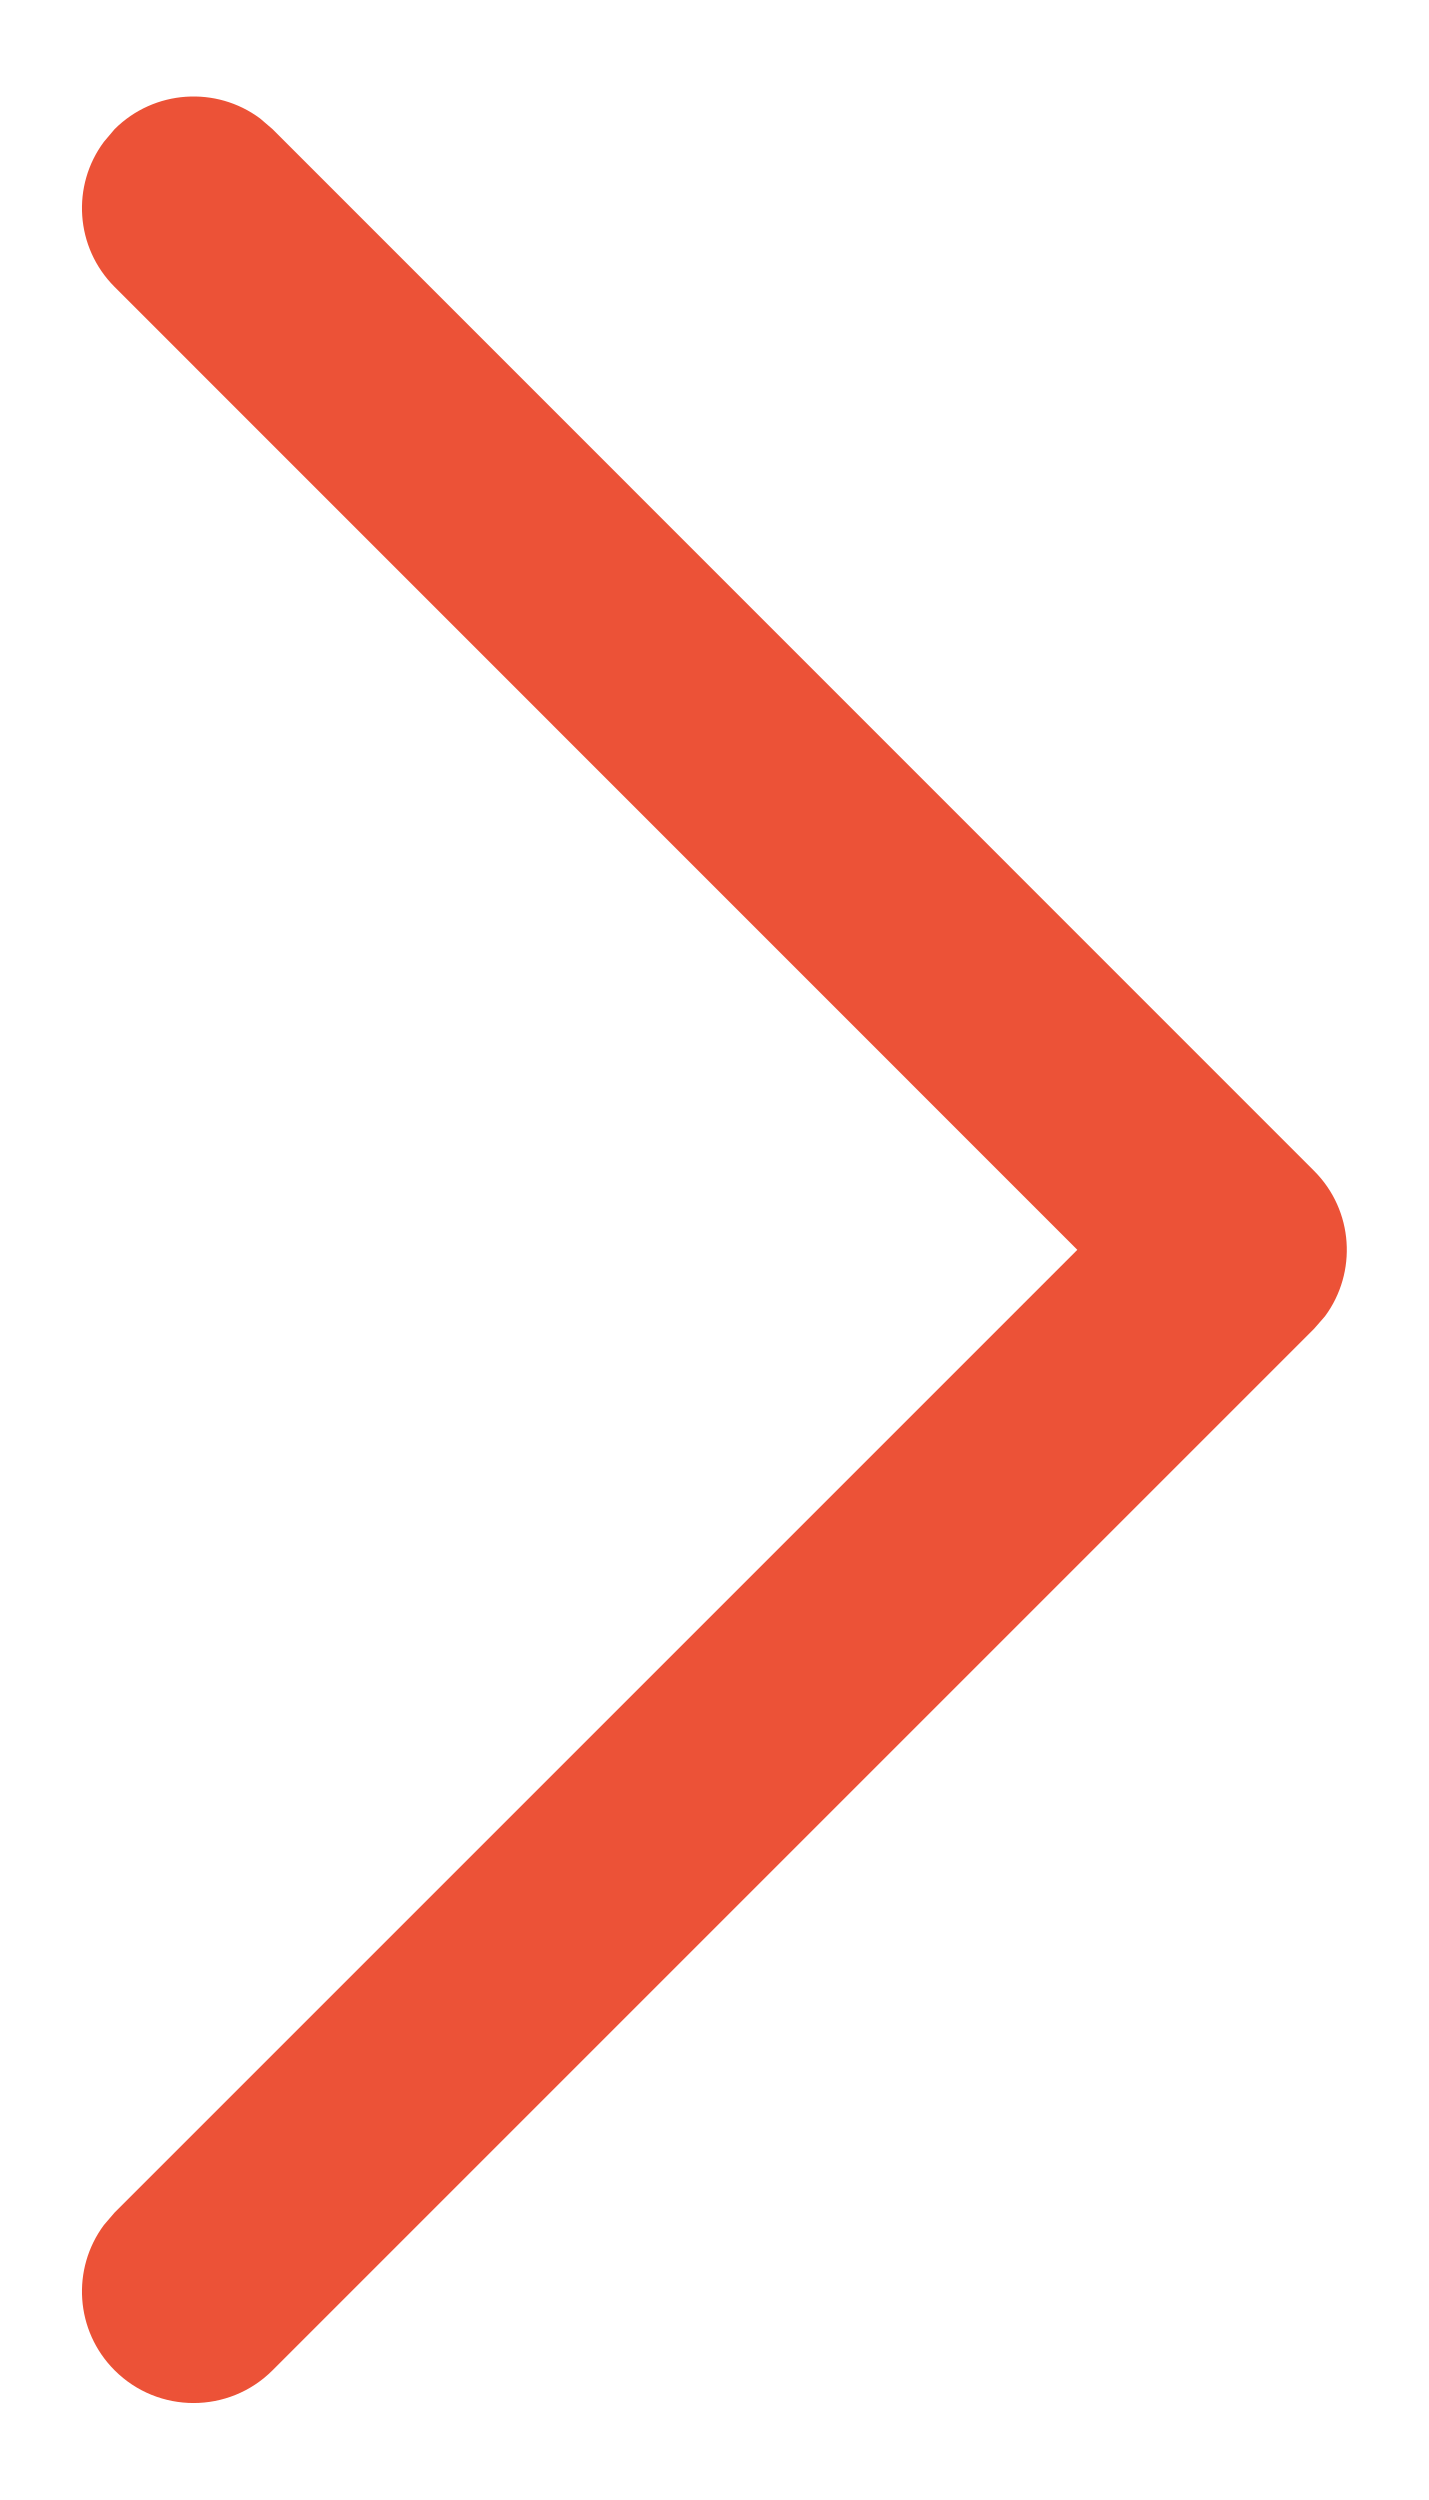
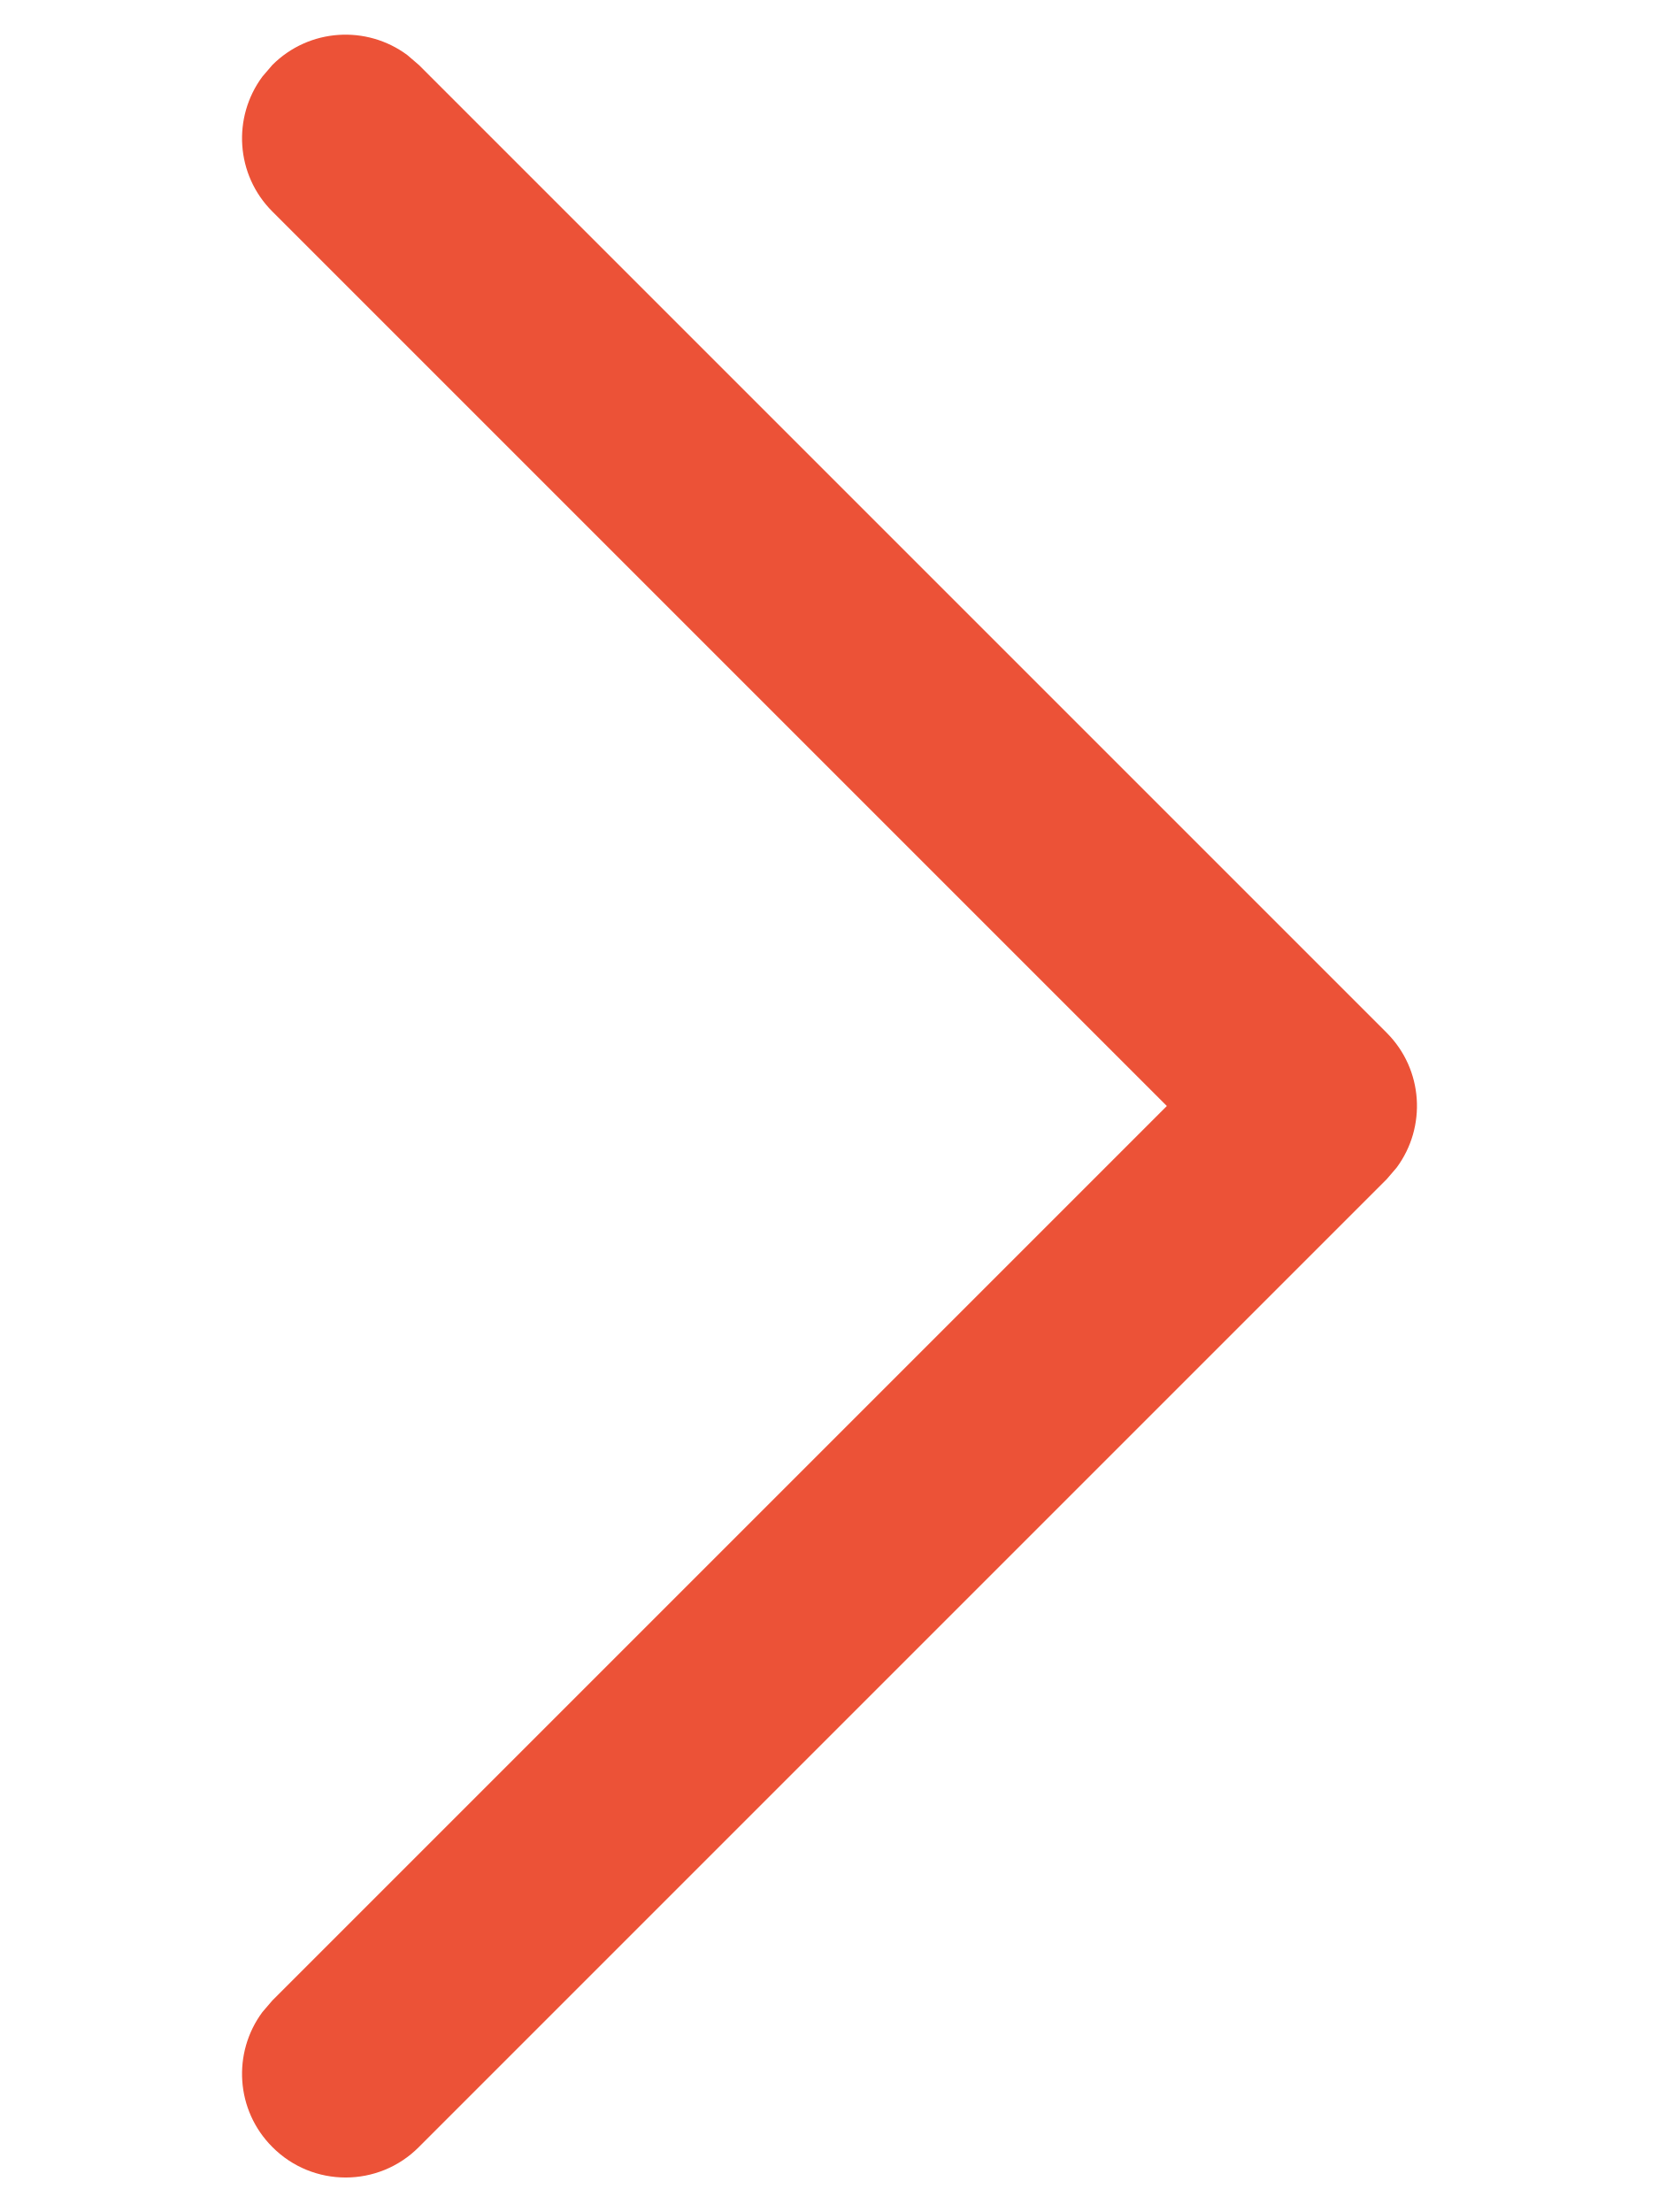
- <svg xmlns="http://www.w3.org/2000/svg" width="8" height="14" viewBox="0 0 8 14" fill="none">
-   <path d="M0.642 13.274C0.42 13.052 0.4 12.705 0.582 12.46L0.642 12.39L6.033 6.999L0.642 1.607C0.42 1.385 0.4 1.038 0.582 0.794L0.642 0.723C0.864 0.502 1.211 0.481 1.456 0.663L1.526 0.723L7.359 6.557C7.581 6.779 7.601 7.126 7.42 7.371L7.359 7.441L1.526 13.274C1.282 13.518 0.886 13.518 0.642 13.274Z" fill="#EC5237" />
+ <svg xmlns="http://www.w3.org/2000/svg" width="6" height="8" viewBox="0 0 6 8" fill="none">
+   <path d="M0.985 7.765C0.852 7.632 0.84 7.424 0.949 7.277L0.985 7.235L4.22 4L0.985 0.765C0.852 0.632 0.84 0.424 0.949 0.277L0.985 0.235C1.118 0.102 1.326 0.09 1.473 0.199L1.515 0.235L5.015 3.735C5.148 3.868 5.16 4.076 5.051 4.223L5.015 4.265L1.515 7.765C1.369 7.912 1.131 7.912 0.985 7.765Z" fill="#EC5237" />
</svg>
